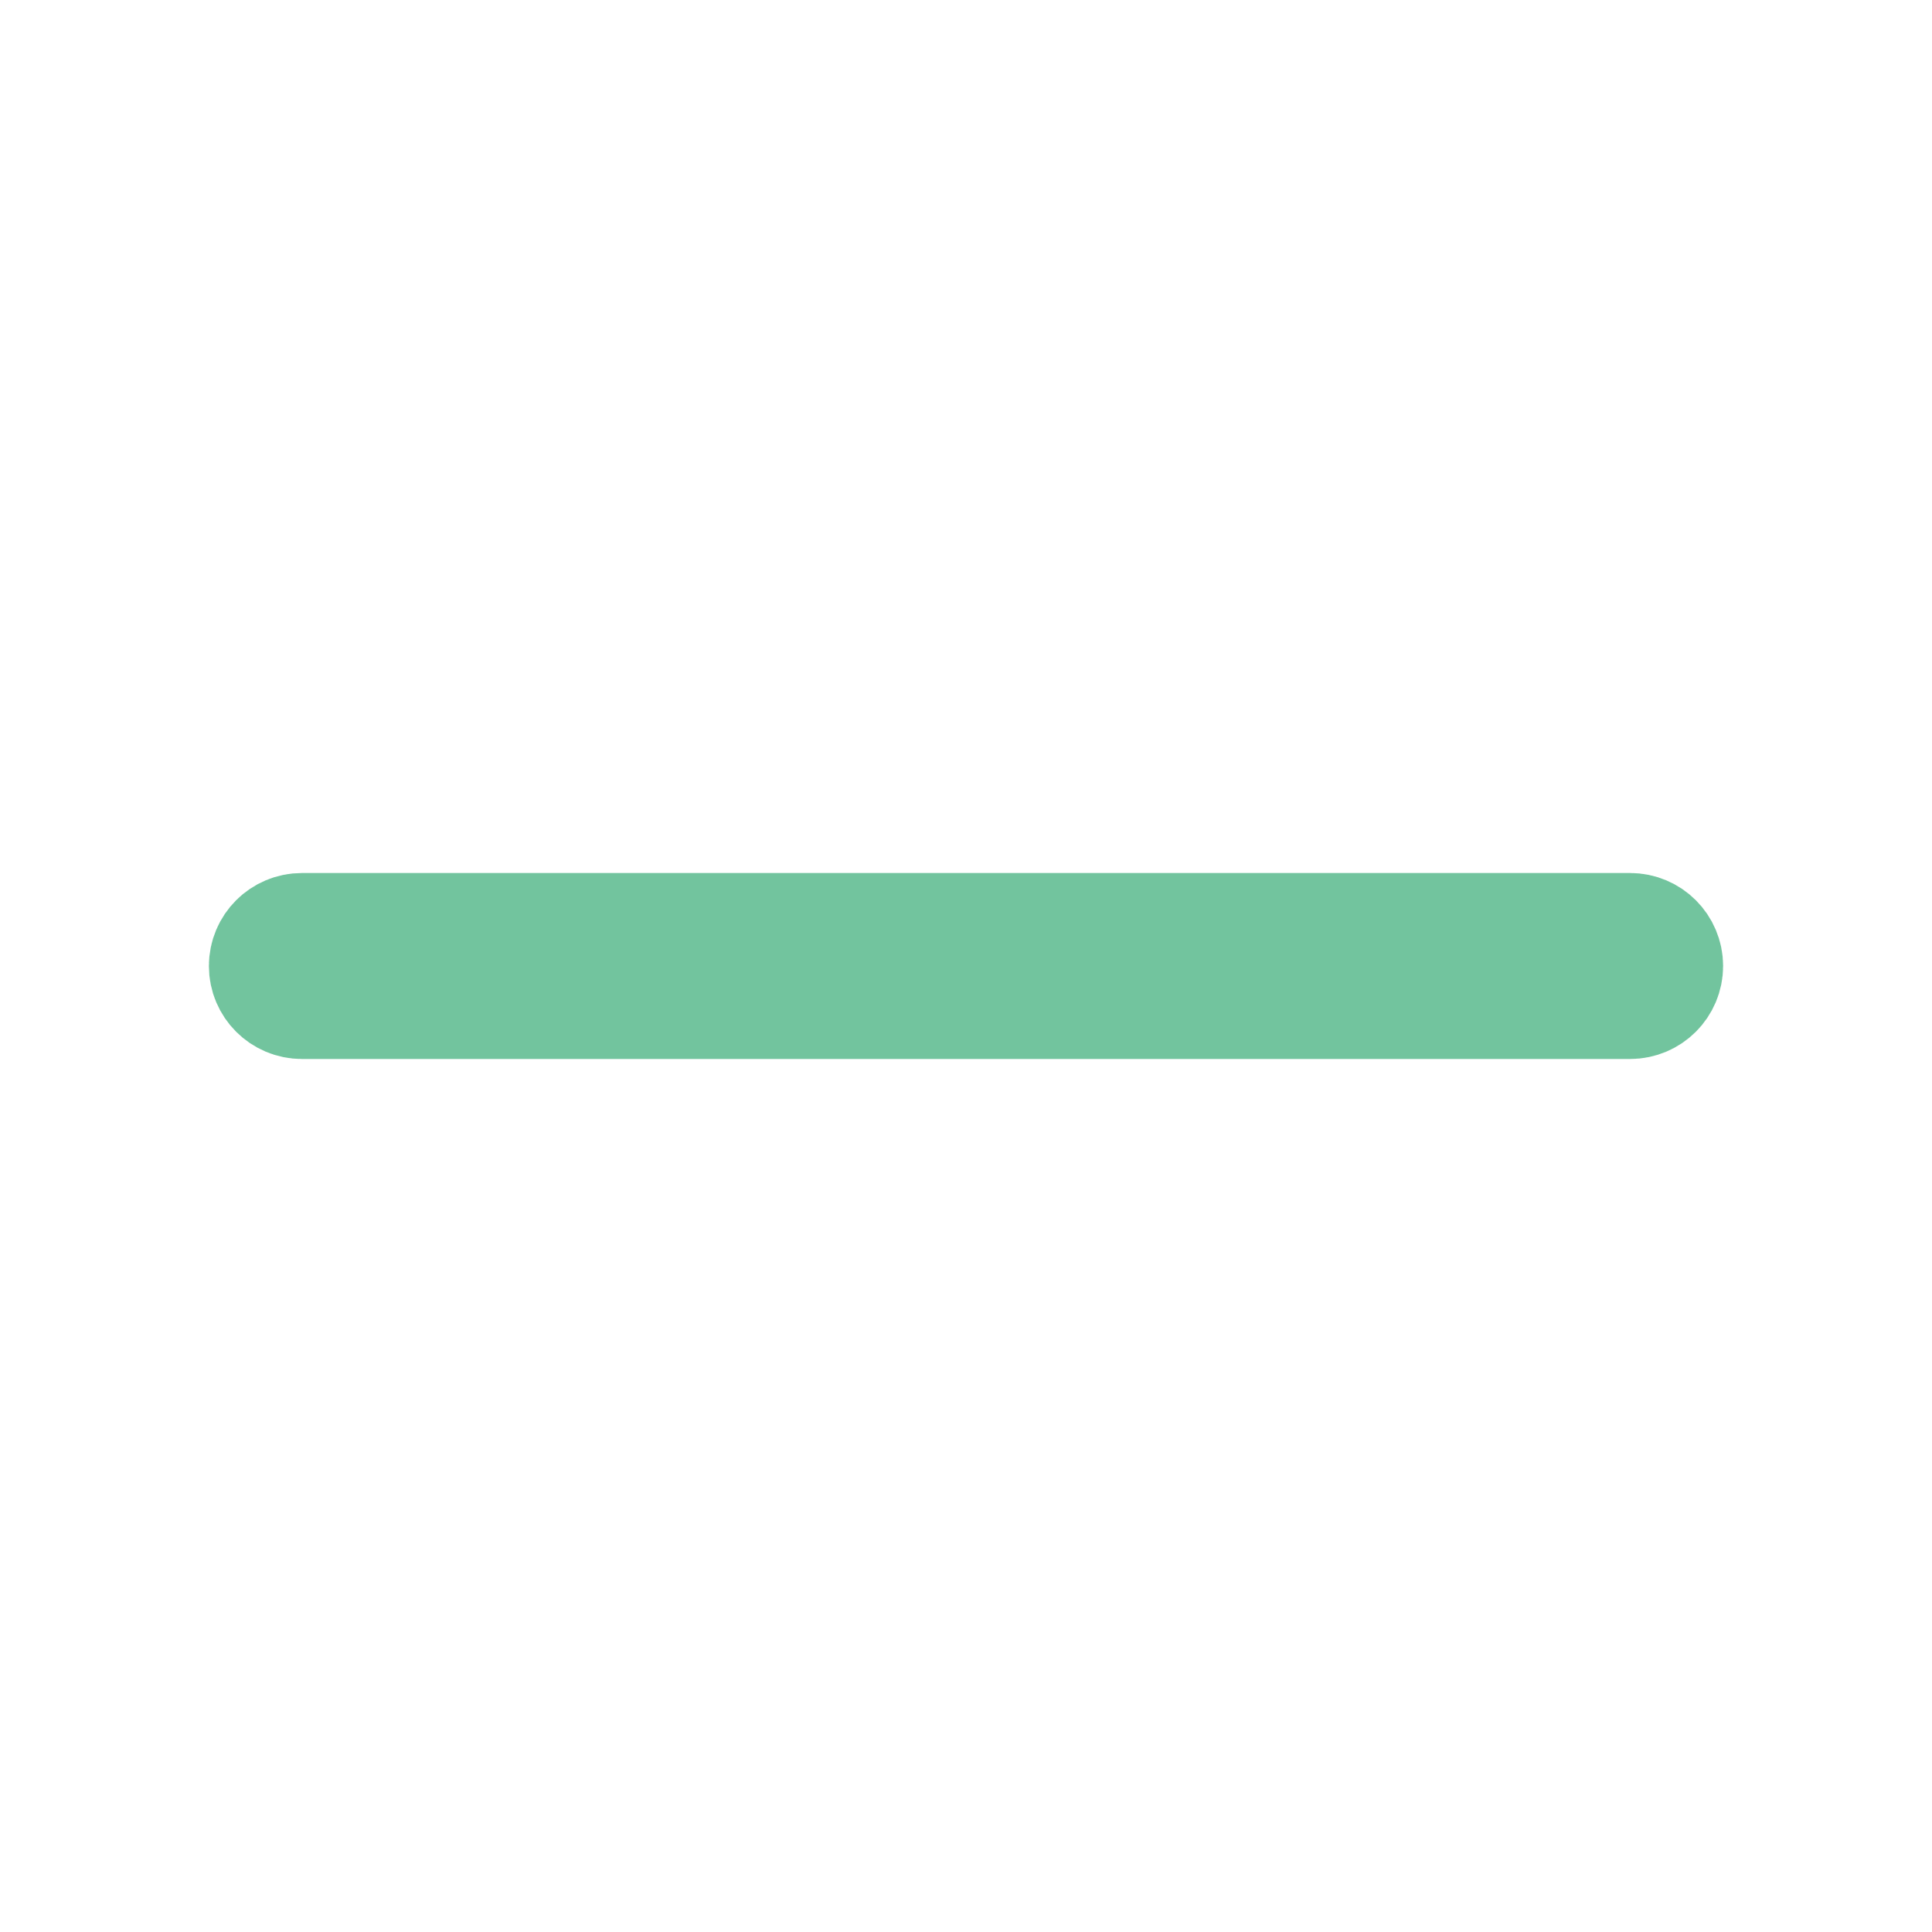
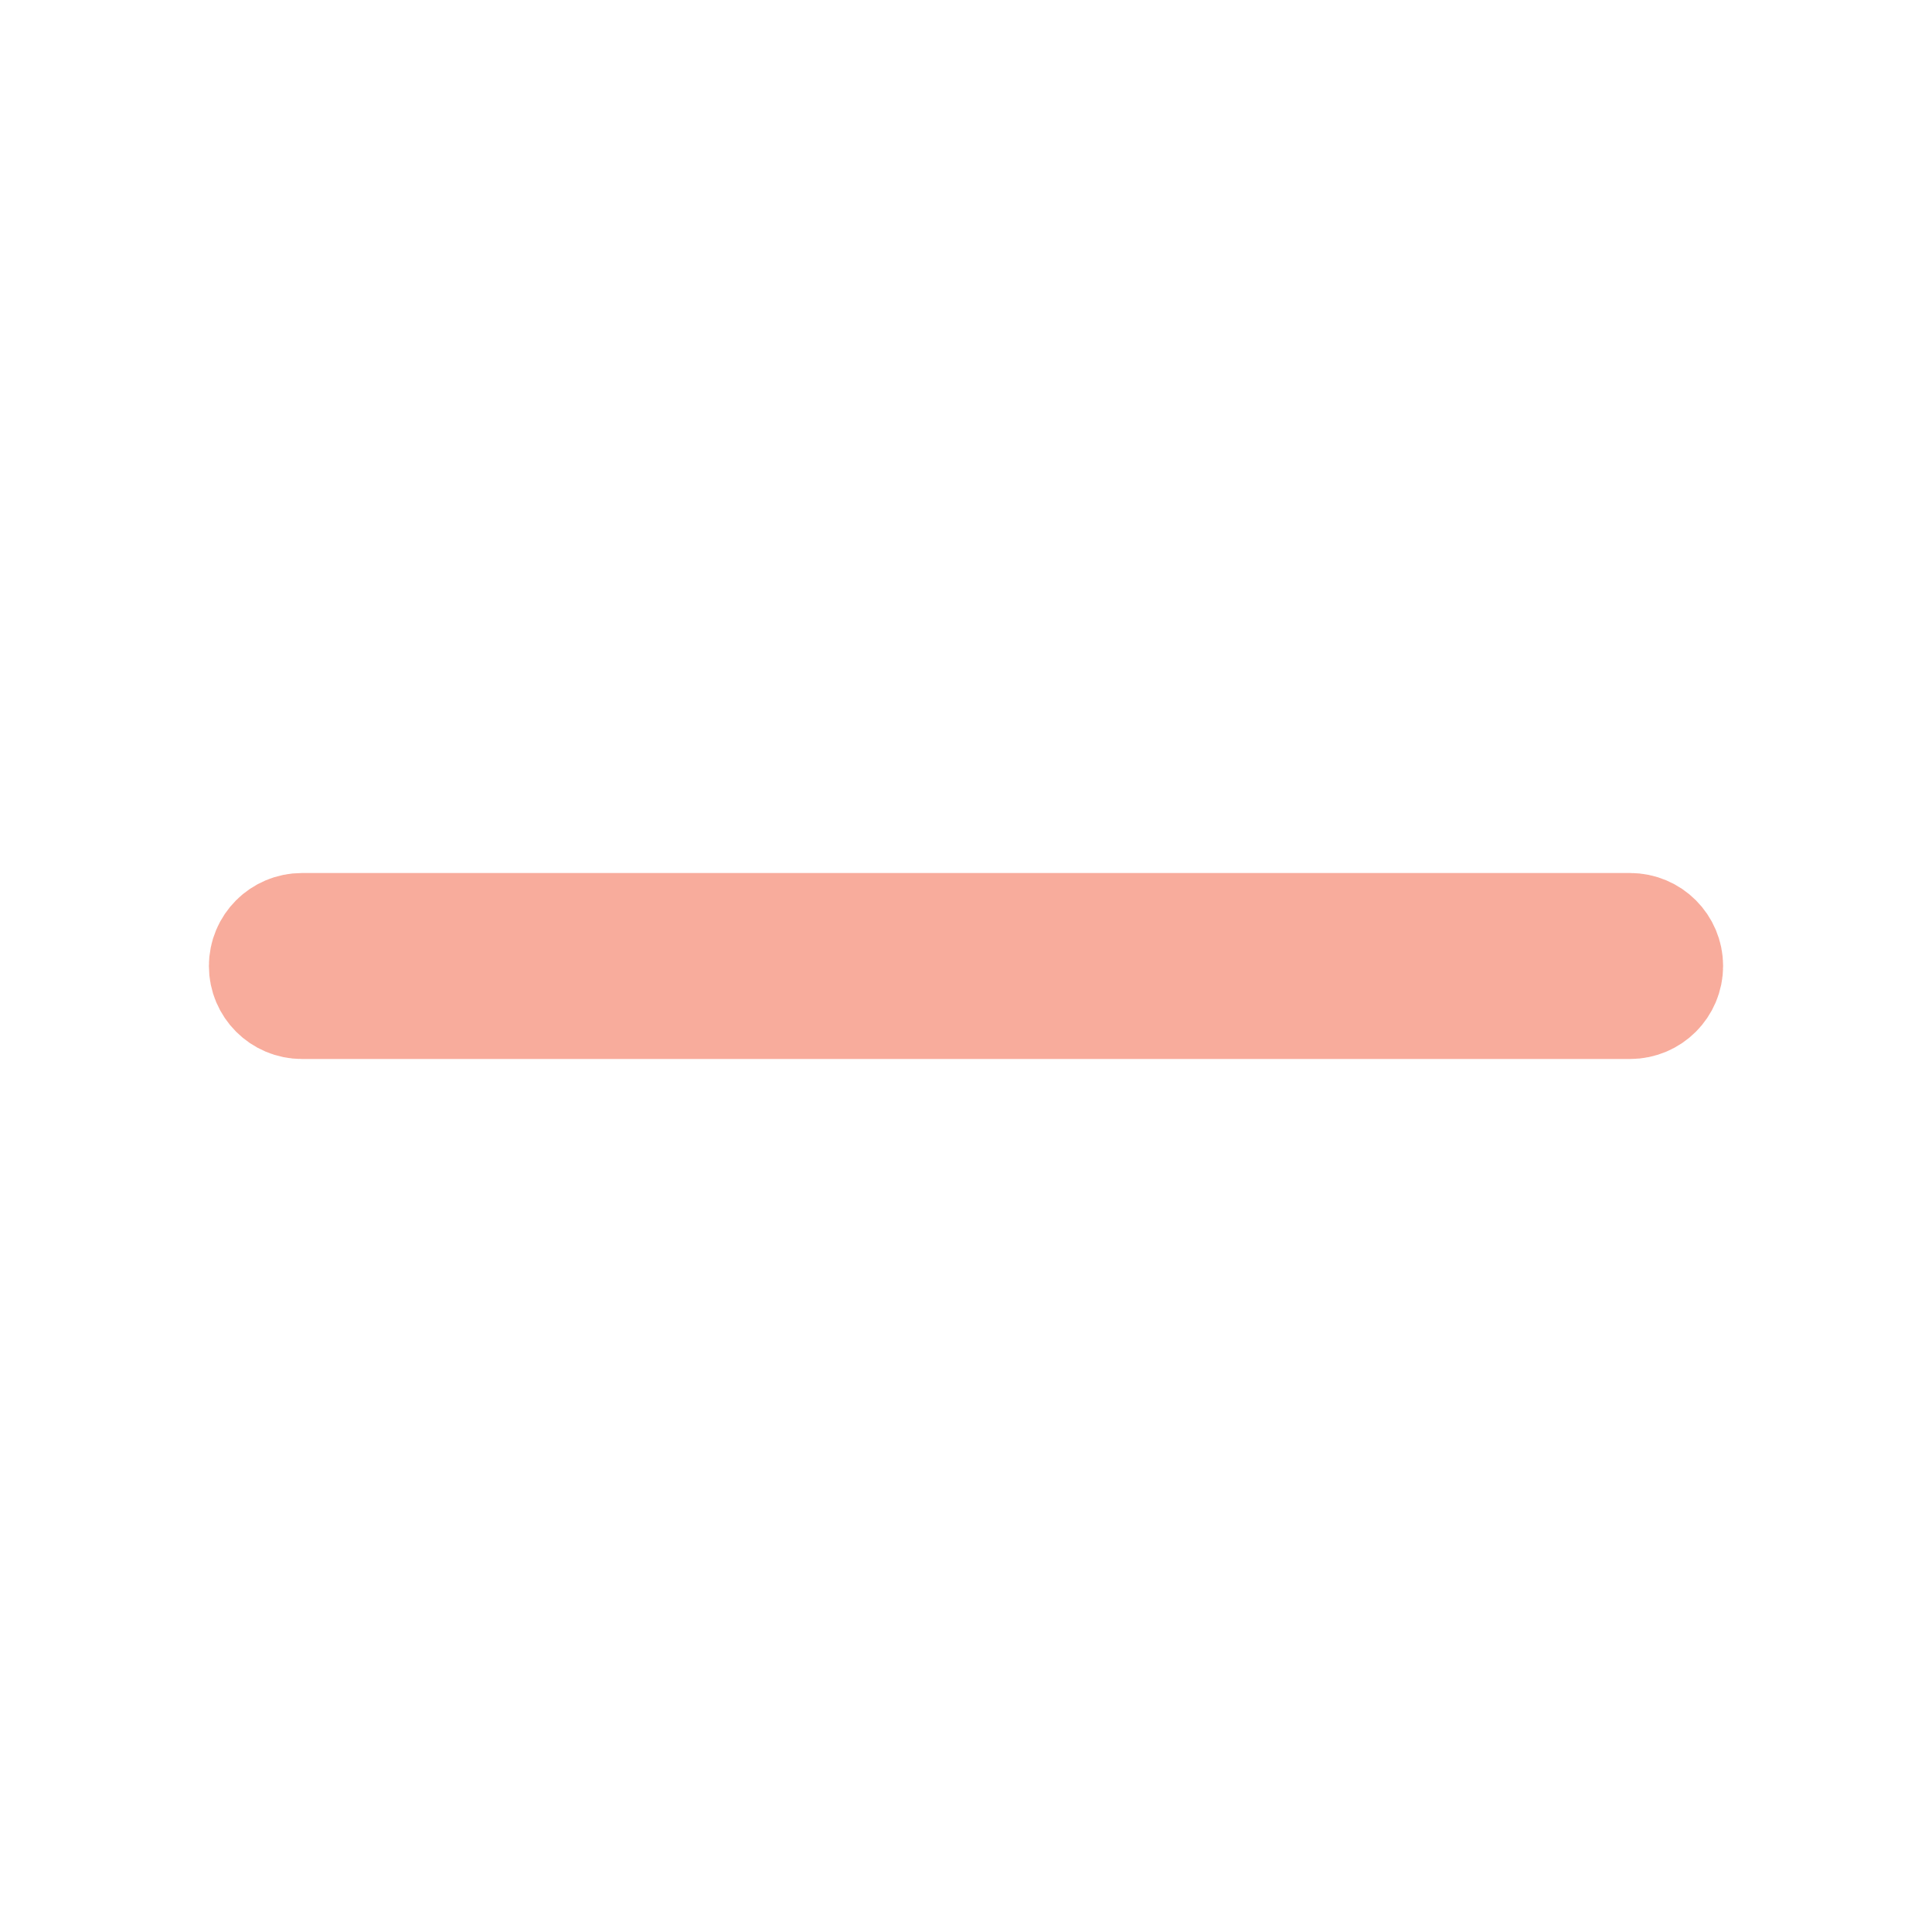
- <svg xmlns="http://www.w3.org/2000/svg" fill="#72C49E" width="800px" height="800px" viewBox="0 0 256 256" id="Flat" stroke="#72C49E" stroke-width="16.64">
+ <svg xmlns="http://www.w3.org/2000/svg" fill="#f8ac9c" width="800px" height="800px" viewBox="0 0 256 256" id="Flat" stroke="#f8ac9c" stroke-width="16.64">
  <g id="SVGRepo_bgCarrier" stroke-width="0" />
  <g id="SVGRepo_tracerCarrier" stroke-linecap="round" stroke-linejoin="round" />
  <g id="SVGRepo_iconCarrier">
    <path d="M216,132H40a4,4,0,0,1,0-8H216a4,4,0,0,1,0,8Z" />
  </g>
</svg>
